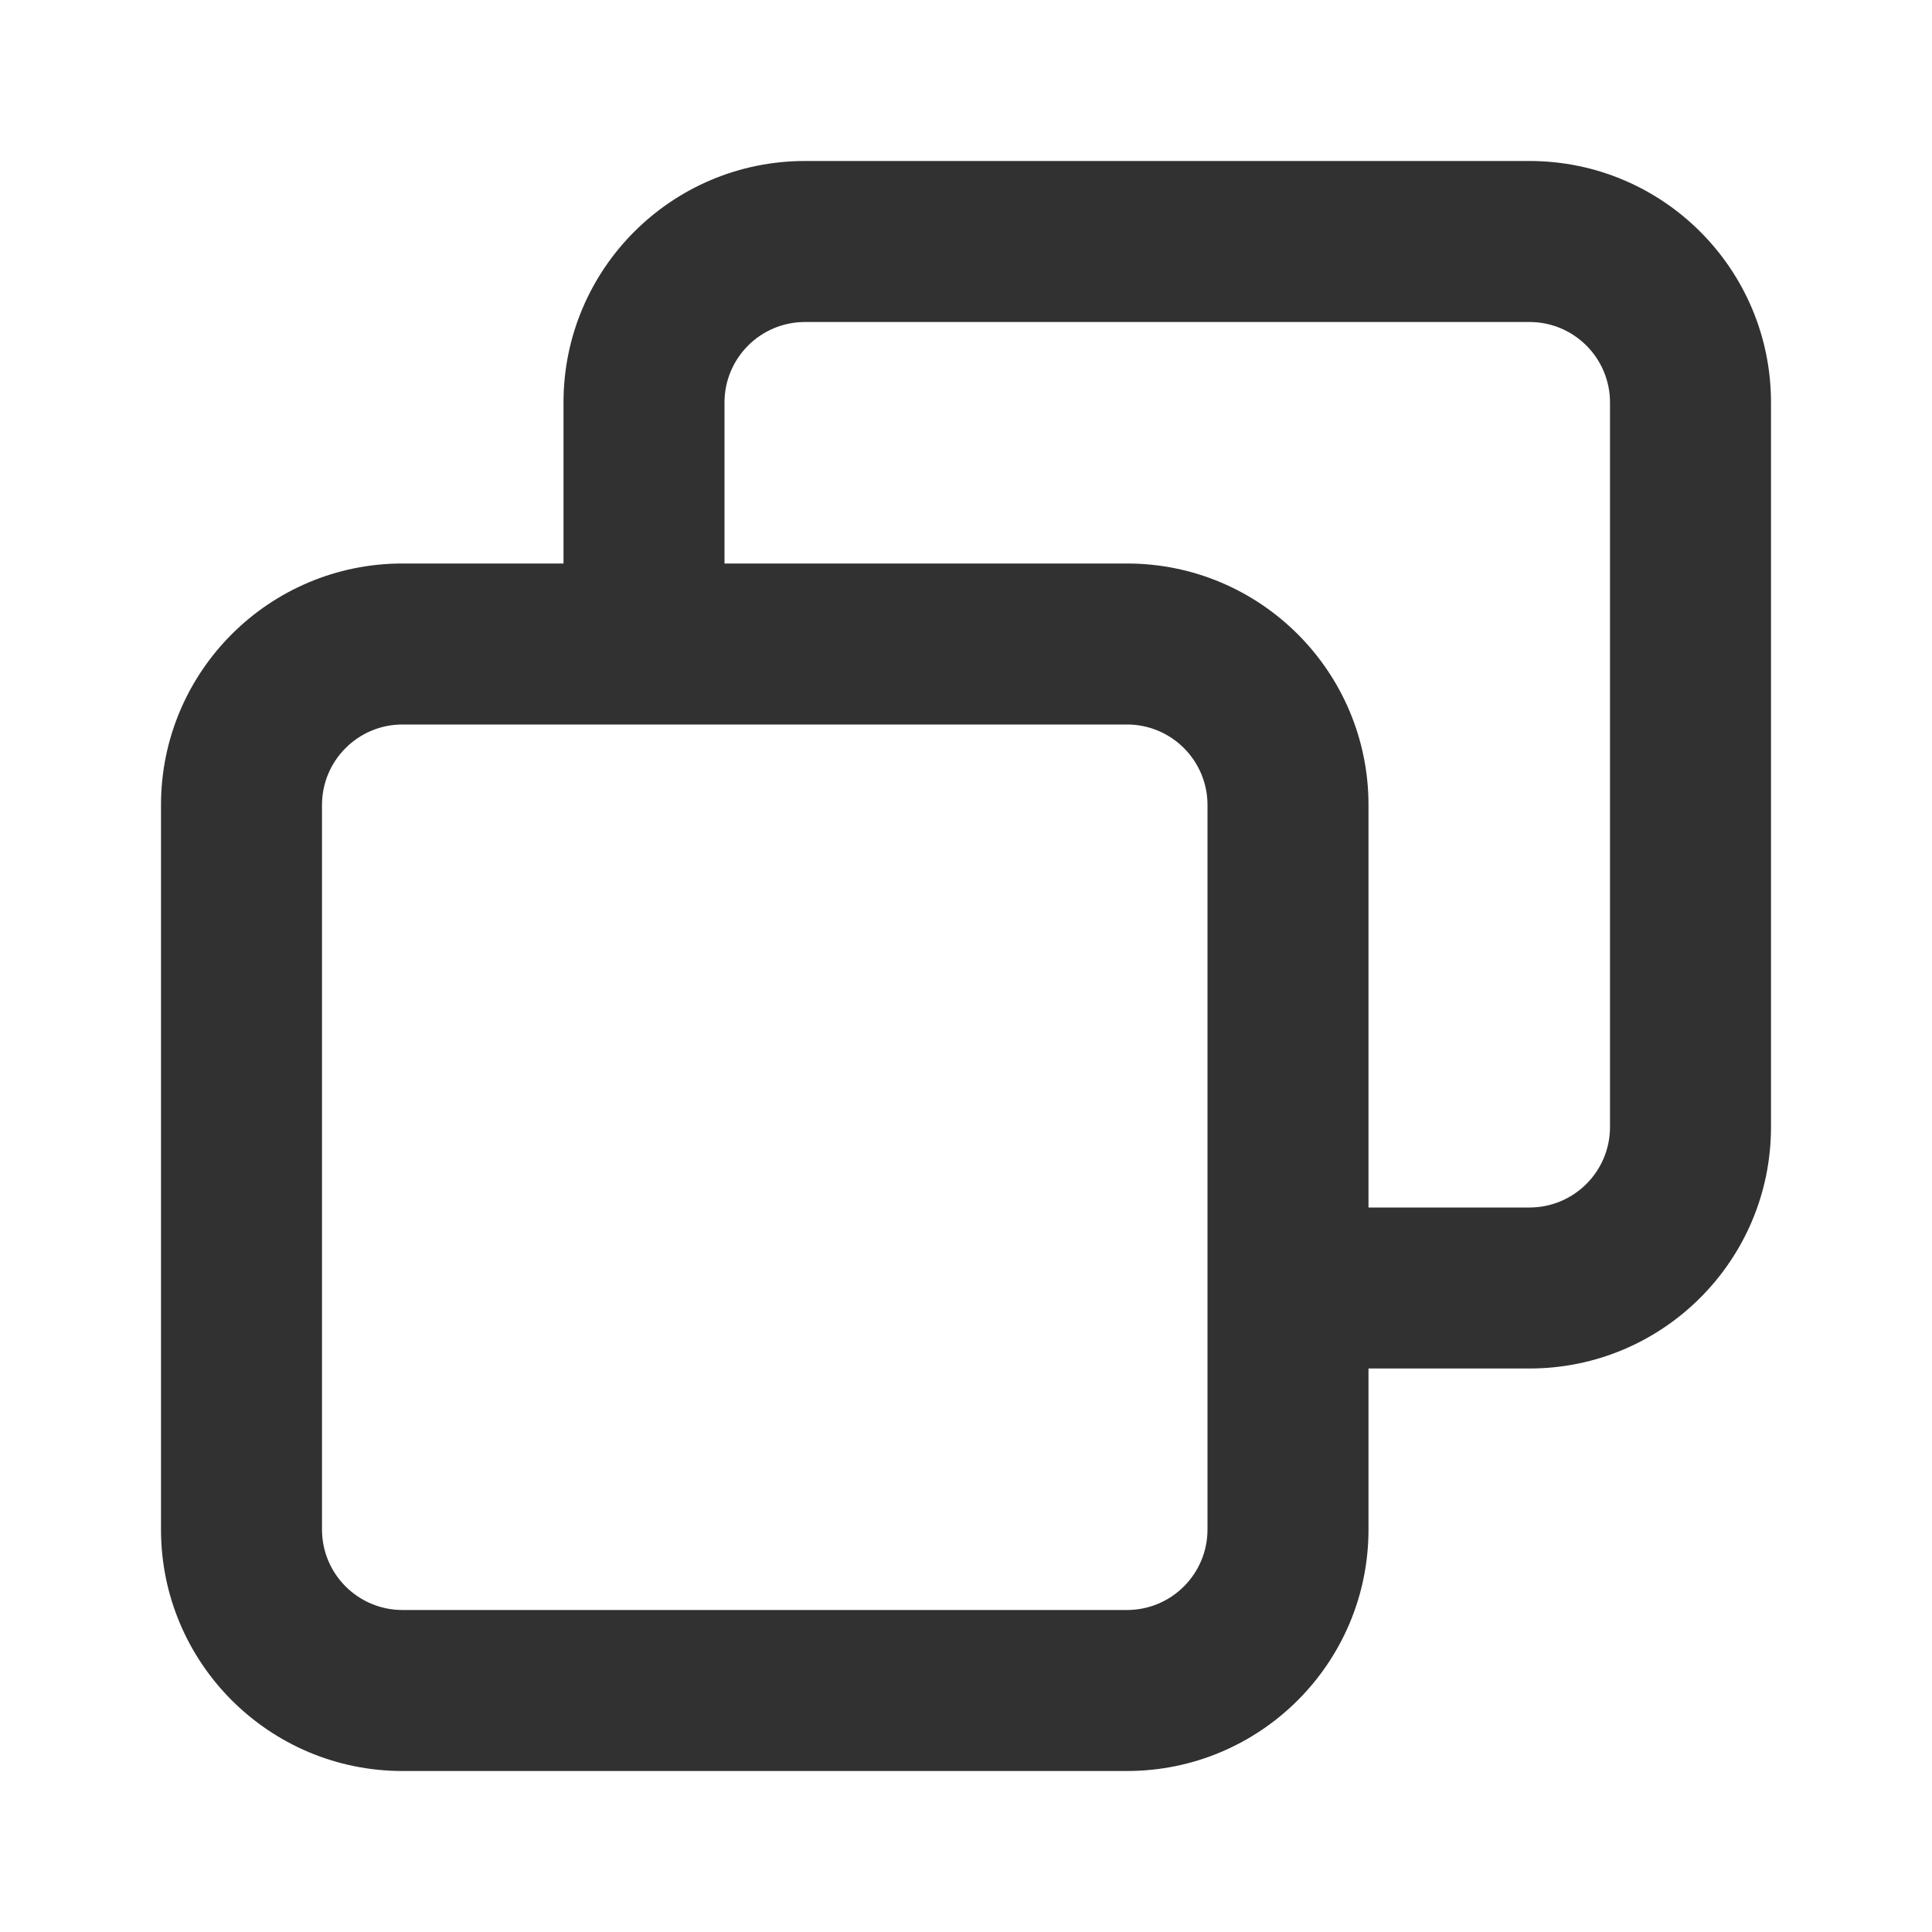
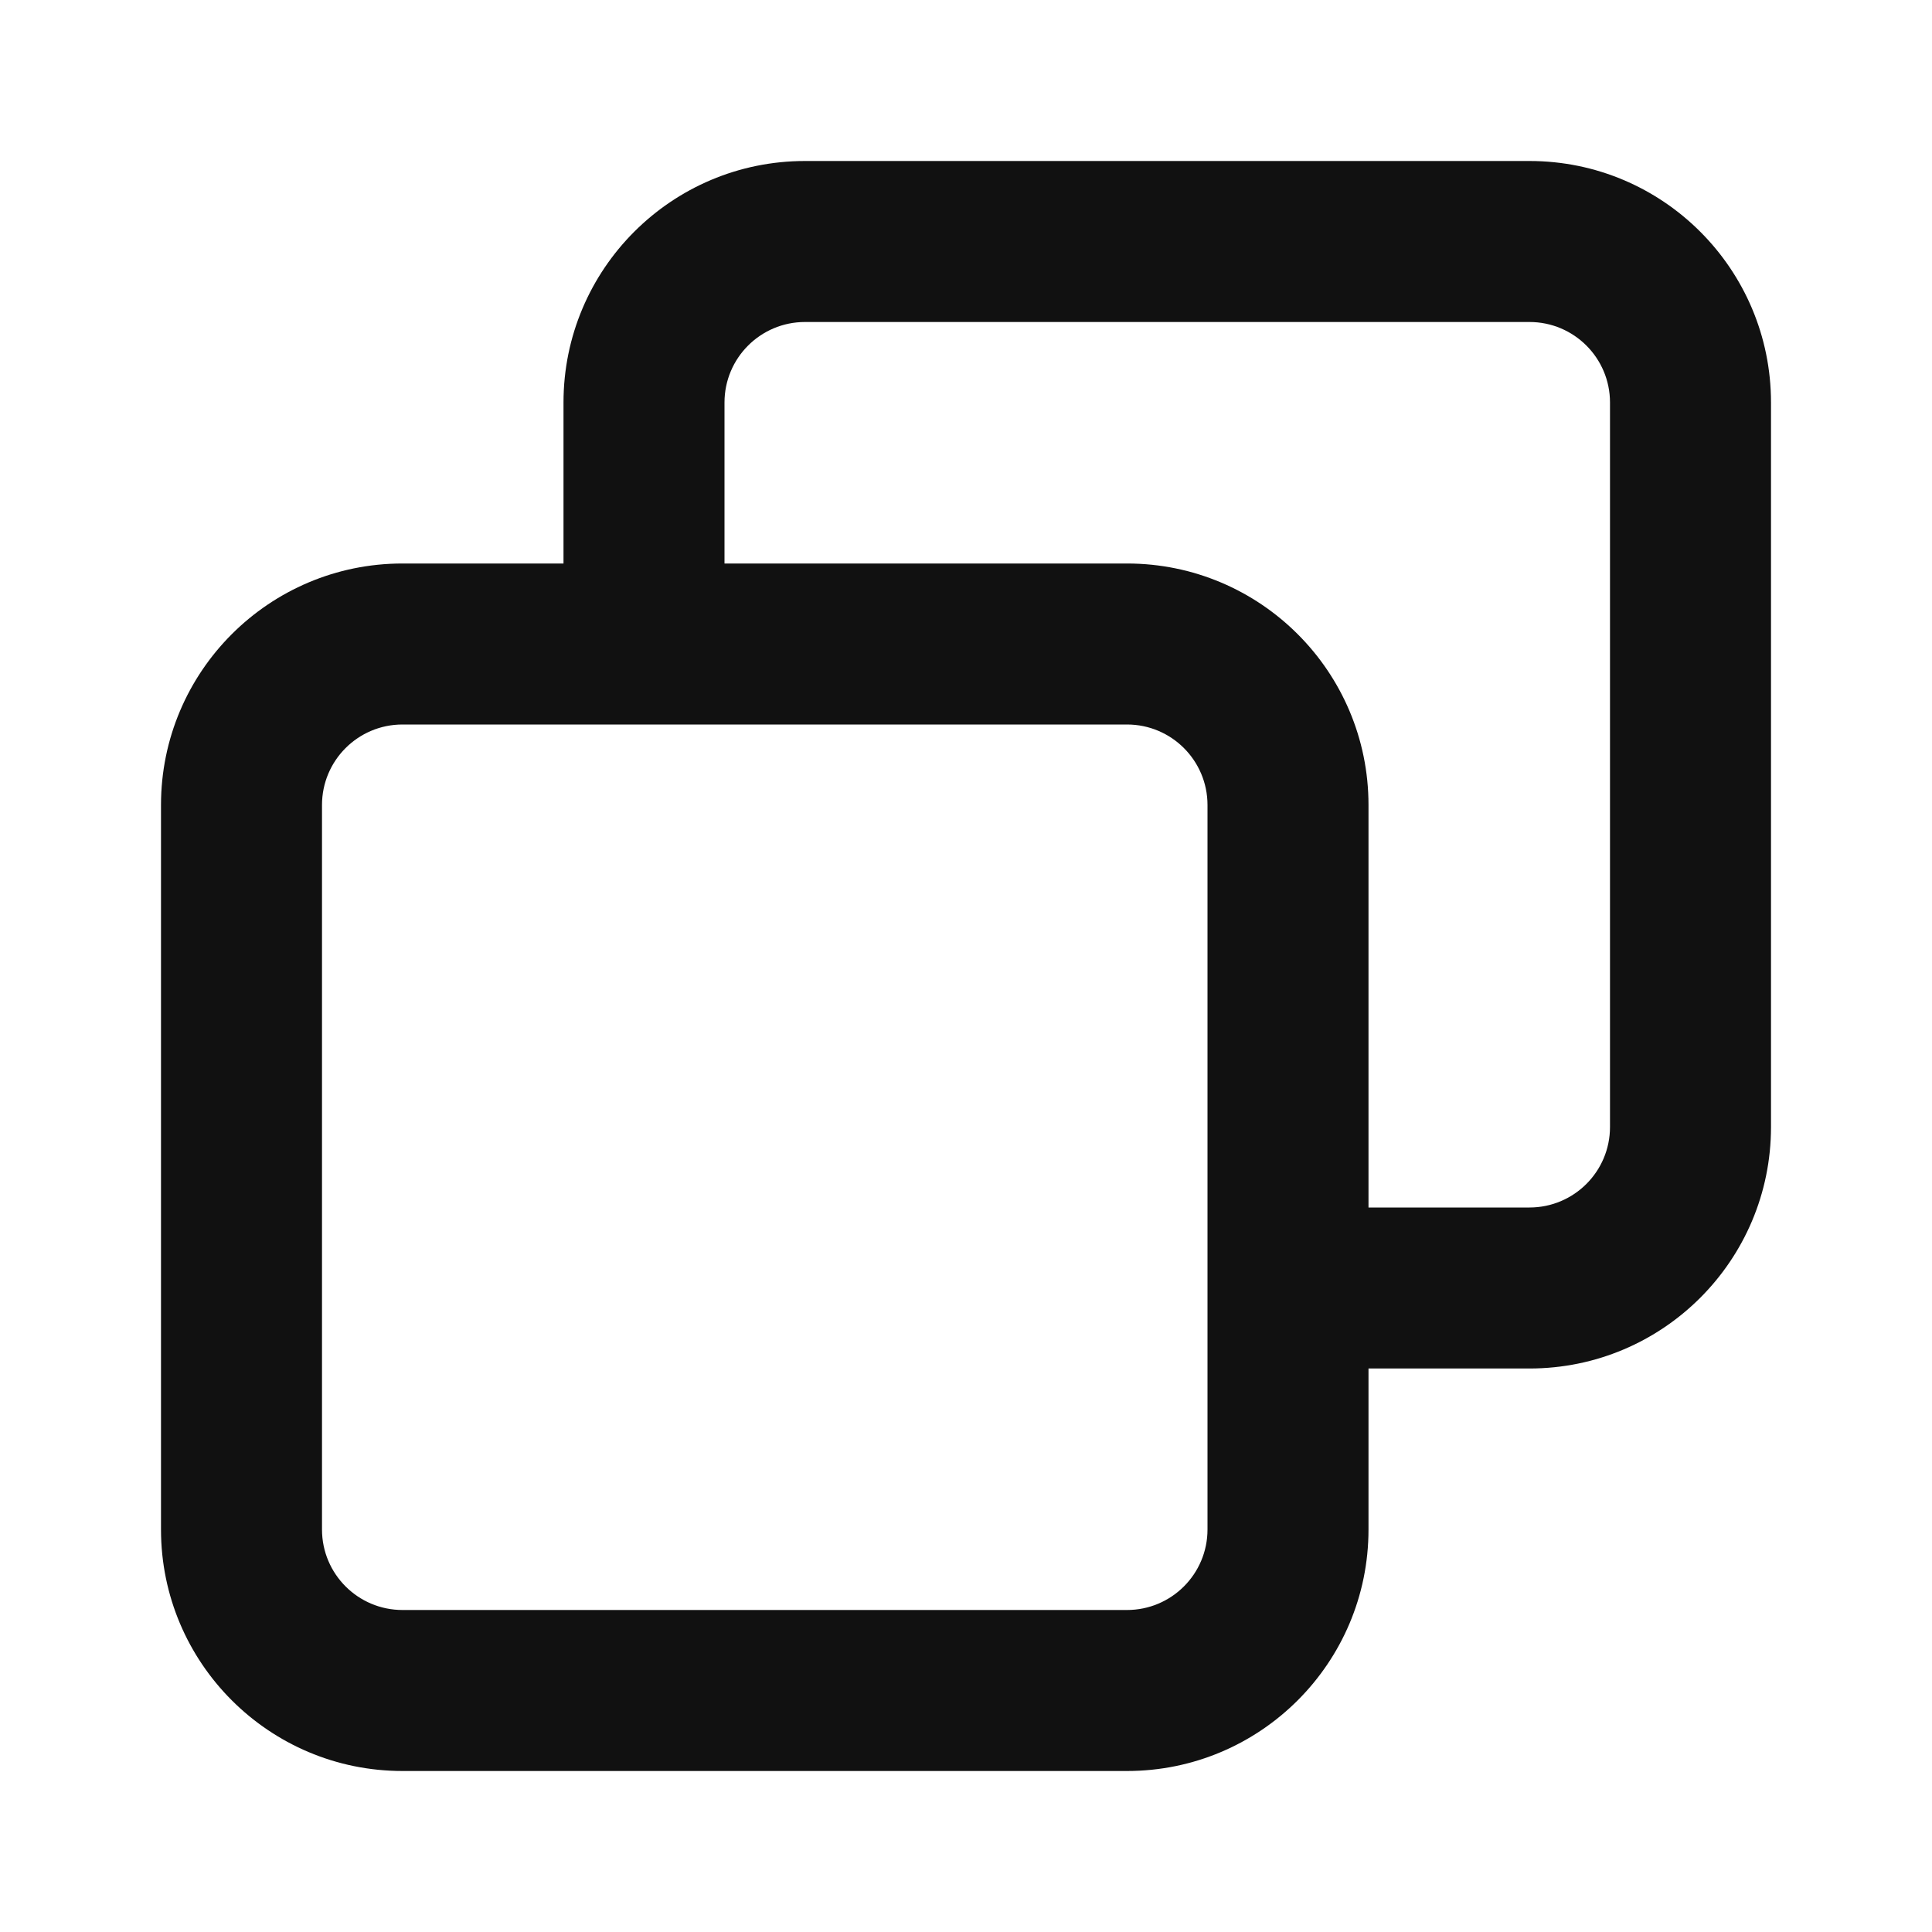
<svg xmlns="http://www.w3.org/2000/svg" width="24" height="24" fill="none" viewBox="0 0 24 24" class="icon-sm">
-   <path fill="#313131" fill-rule="evenodd" d="M7 5a3 3 0 0 1 3-3h9a3 3 0 0 1 3 3v9a3 3 0 0 1-3 3h-2v2a3 3 0 0 1-3 3H5a3 3 0 0 1-3-3v-9a3 3 0 0 1 3-3h2zm2 2h5a3 3 0 0 1 3 3v5h2a1 1 0 0 0 1-1V5a1 1 0 0 0-1-1h-9a1 1 0 0 0-1 1zM5 9a1 1 0 0 0-1 1v9a1 1 0 0 0 1 1h9a1 1 0 0 0 1-1v-9a1 1 0 0 0-1-1z" clip-rule="evenodd" />
+   <path fill="#111111" fill-rule="evenodd" d="M7 5a3 3 0 0 1 3-3h9a3 3 0 0 1 3 3v9a3 3 0 0 1-3 3h-2v2a3 3 0 0 1-3 3H5a3 3 0 0 1-3-3v-9a3 3 0 0 1 3-3h2zm2 2h5a3 3 0 0 1 3 3v5h2a1 1 0 0 0 1-1V5a1 1 0 0 0-1-1h-9a1 1 0 0 0-1 1zM5 9a1 1 0 0 0-1 1v9a1 1 0 0 0 1 1h9a1 1 0 0 0 1-1v-9a1 1 0 0 0-1-1z" clip-rule="evenodd" />
</svg>
